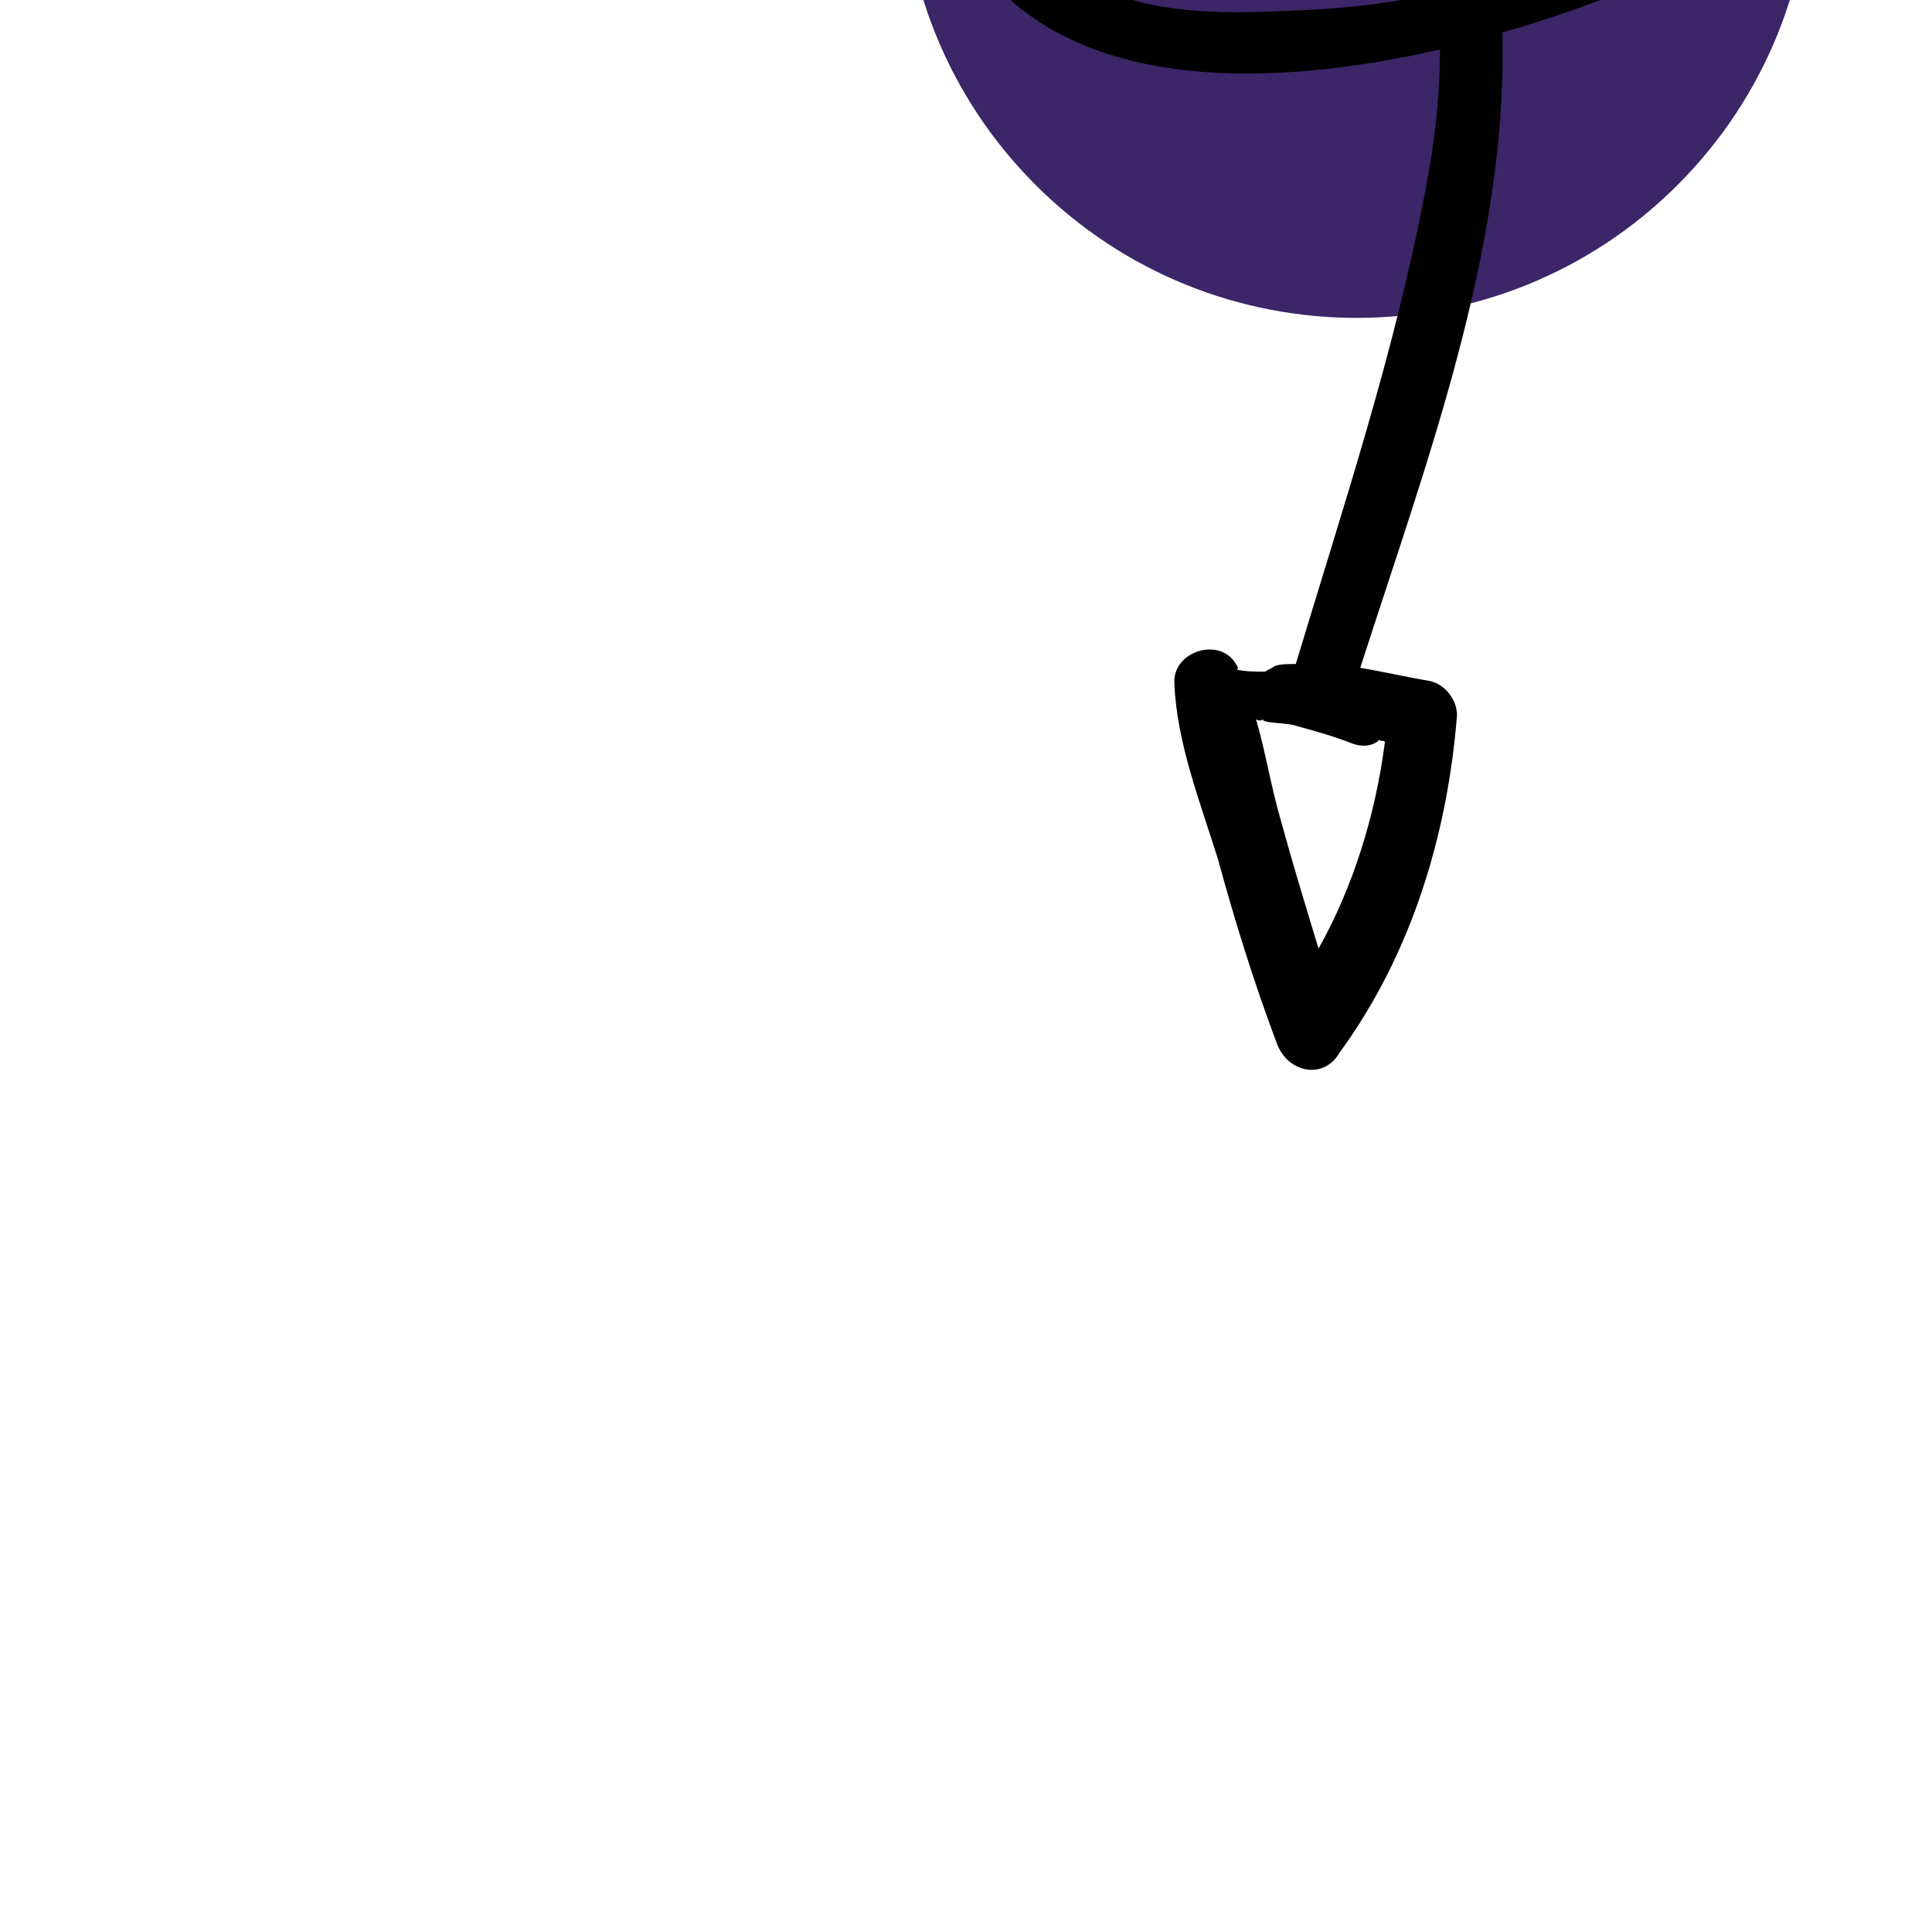
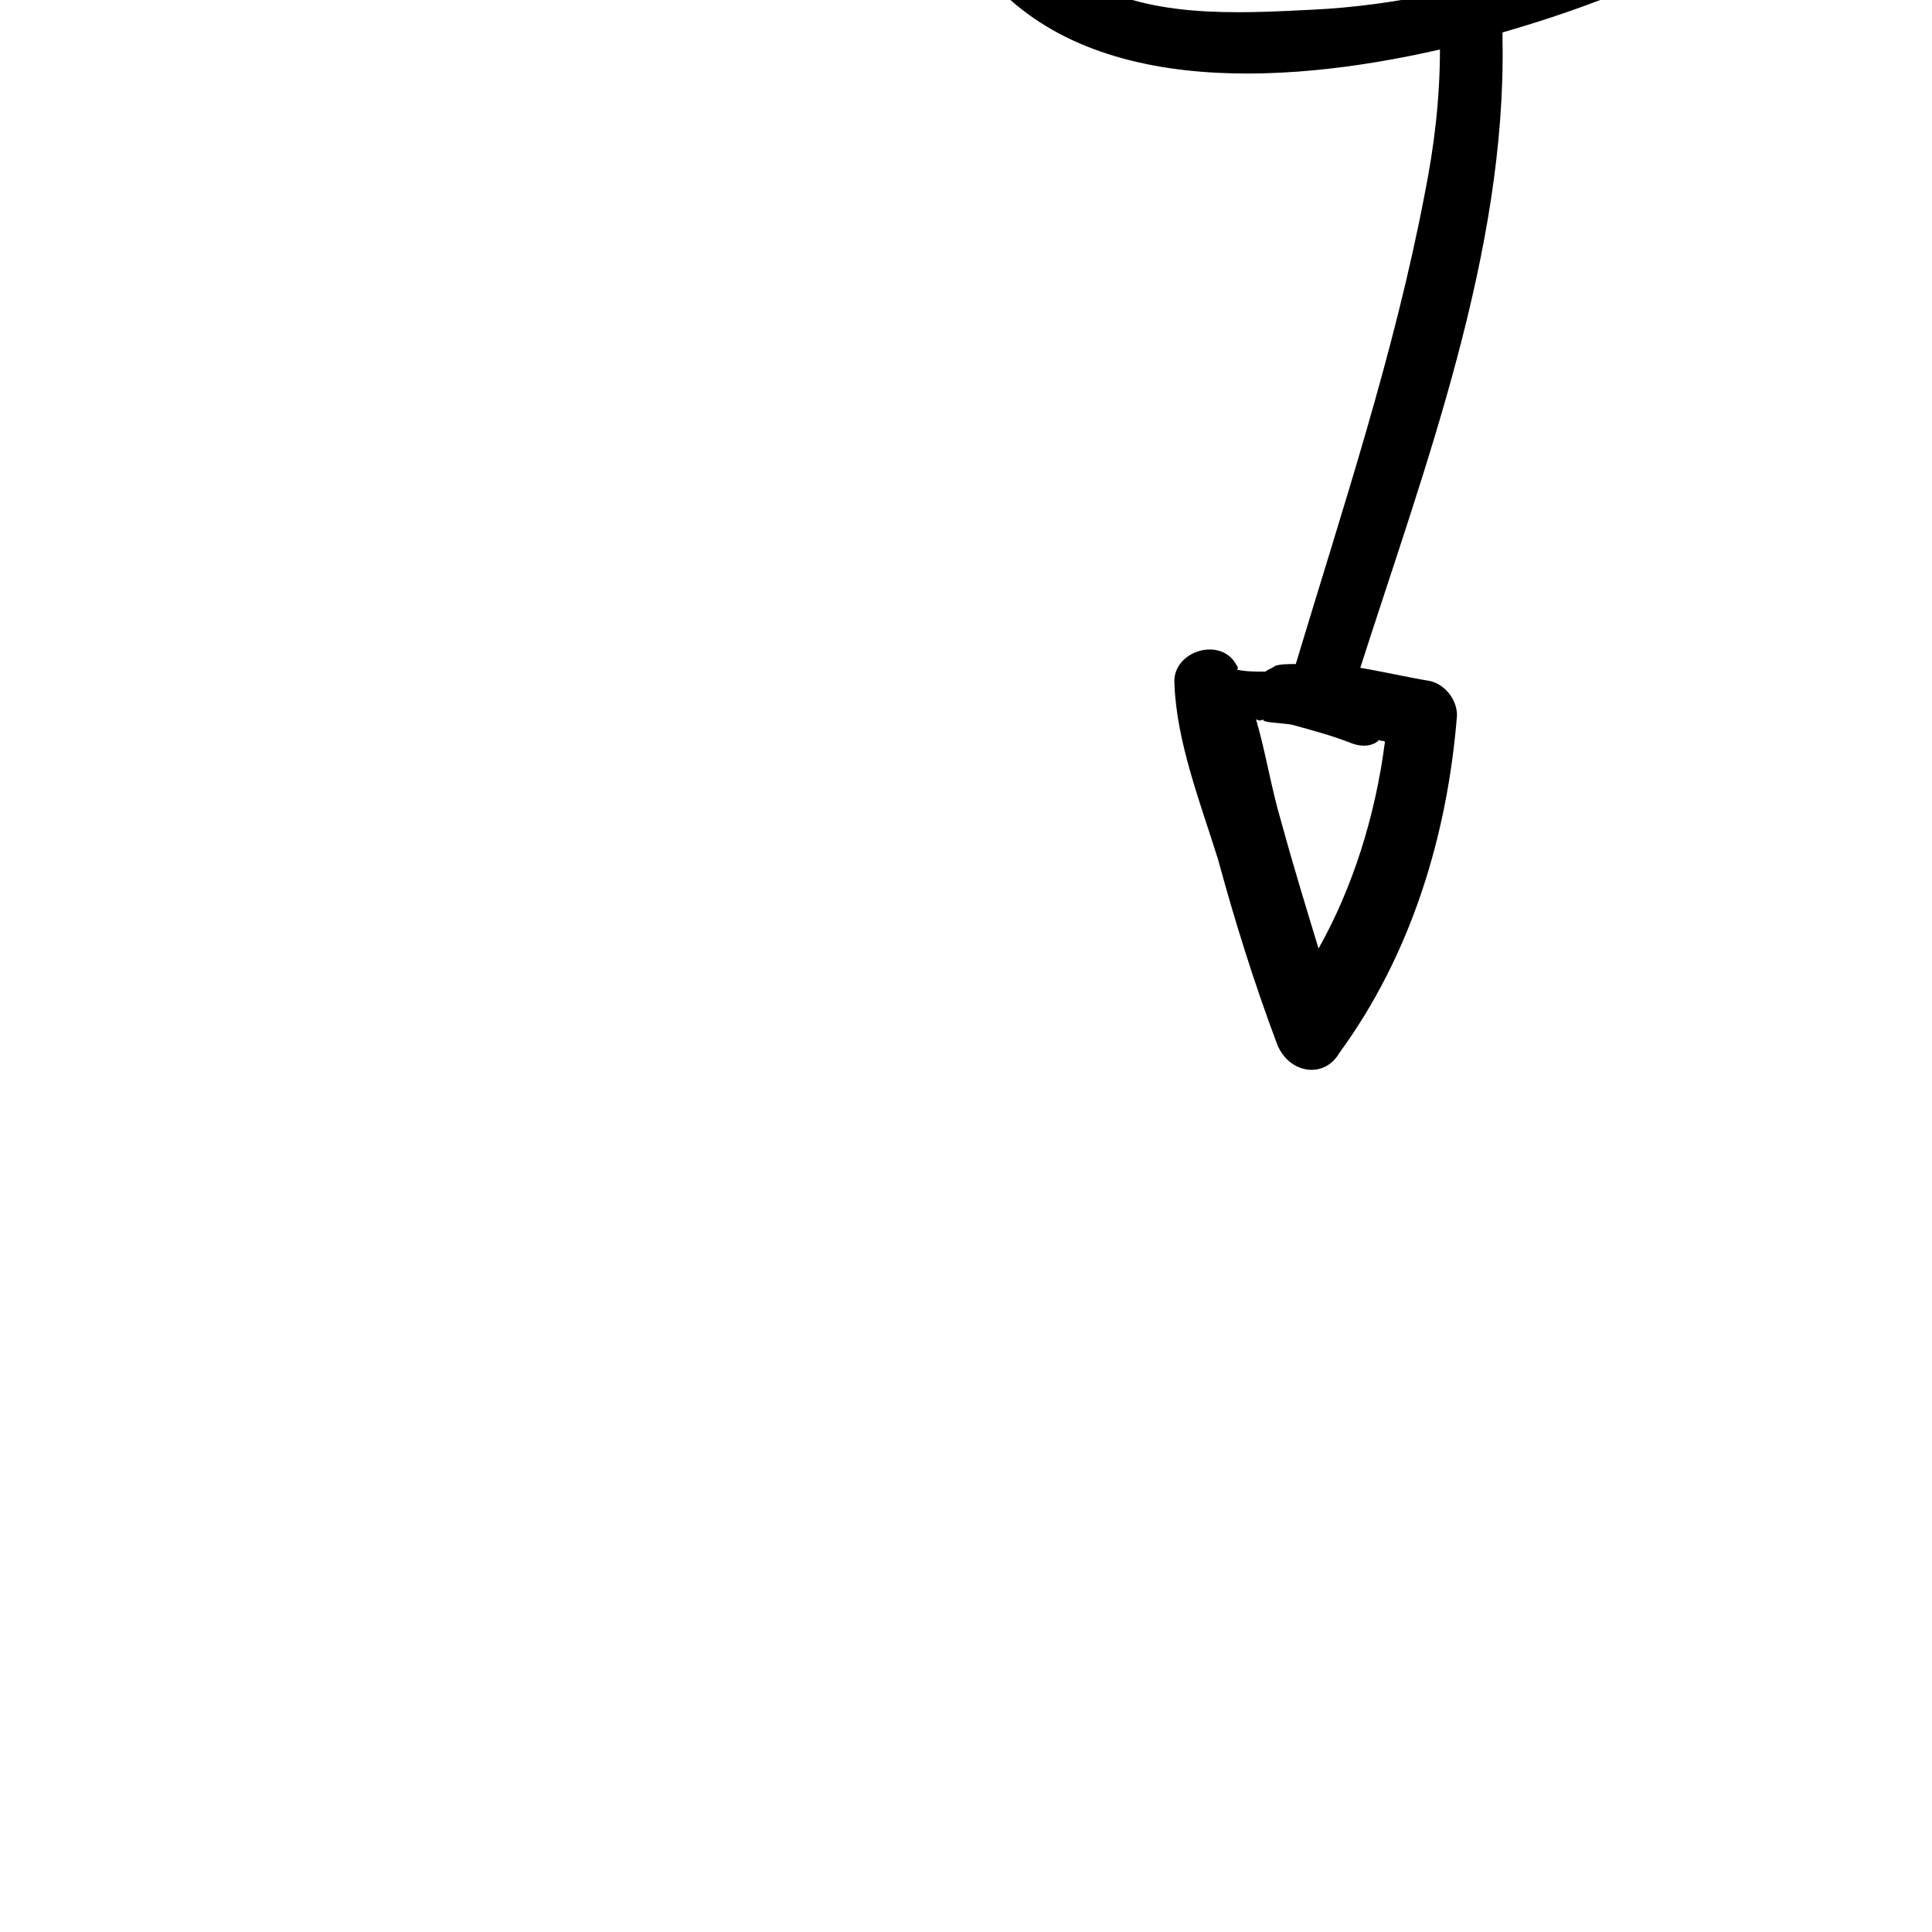
<svg xmlns="http://www.w3.org/2000/svg" fill="#000000" version="1.1" id="Capa_1" width="800px" height="800px" viewBox="-36.73 -36.73 440.80 440.80" xml:space="preserve" data-darkreader-inline-fill="" style="--darkreader-inline-fill: #060606; --darkreader-inline-stroke: #f9f7f4;" transform="rotate(45)matrix(1, 0, 0, -1, 0, 0)" stroke="#000000" stroke-width="0.004" data-darkreader-inline-stroke="">
  <g id="SVGRepo_bgCarrier" stroke-width="0" transform="translate(97.34484,97.34484), scale(0.47)">
-     <rect x="-86.73" y="6.73" width="440.80" height="440.80" rx="220.4" fill="#3b2667" strokewidth="0" data-darkreader-inline-fill="" style="--darkreader-inline-fill: #122a32;" />
-   </g>
+ 
+ </g>
  <g id="SVGRepo_tracerCarrier" stroke-linecap="round" stroke-linejoin="round" stroke="#CCCCCC" stroke-width="0.735" data-darkreader-inline-stroke="" style="--darkreader-inline-stroke: #d7d2cb;" />
  <g id="SVGRepo_iconCarrier">
    <g>
      <path d="M337.591,0.932c-13.464,6.12-26.315,12.852-39.168,20.196c-11.628,6.12-25.704,12.24-35.496,21.42 c-5.508,4.896,0,15.3,7.344,12.852c0,0,0.612,0,0.612-0.612c1.836,1.224,3.061,2.448,4.896,4.284c0,0.612,0.611,1.836,0.611,2.448 c0.612,1.224,1.836,2.448,3.061,3.672c-17.748,33.048-34.272,66.096-55.08,96.696c-6.12,9.18-12.853,17.748-20.808,25.704 c-19.584-31.212-51.409-67.32-89.965-60.588c-50.796,9.18-23.256,63.647,3.06,82.008c31.212,22.644,58.14,21.42,85.068,0 c12.24,20.808,20.809,44.063,19.584,66.708c-1.836,54.468-50.796,63.647-91.8,49.571c6.12-15.912,7.956-34.271,4.284-50.184 c-6.12-28.764-50.184-54.468-75.888-34.272c-25.092,20.196,22.032,71.604,37.332,82.009c4.284,3.06,9.18,6.119,14.076,8.567 c-0.612,0.612-0.612,1.225-1.224,1.836c-28.152,44.064-65.484,6.12-82.62-25.092c-2.448-4.896-9.18-0.612-7.344,4.284 c14.076,32.436,42.84,70.38,81.396,48.348c9.18-5.508,17.136-13.464,22.644-23.256c33.66,13.464,72.829,13.464,97.308-17.136 c29.376-36.72,11.017-84.456-8.567-119.952c0.611-0.612,0.611-0.612,1.224-1.224c34.884-33.66,56.304-81.396,78.336-124.236 c4.284,3.06,9.181,6.12,13.464,9.18c3.061,1.836,7.345,1.224,9.792-1.224c17.748-20.808,31.212-45.9,35.496-73.44 C351.055,2.768,344.324-2.128,337.591,0.932z M178.471,207.787c-23.256,13.464-46.512-3.06-63.648-18.972 c-22.644-20.808-16.524-54.468,18.36-47.735c17.748,3.672,31.824,19.584,43.452,32.436c6.12,6.732,12.241,14.687,17.749,23.255 C189.488,201.056,183.979,204.728,178.471,207.787z M116.047,319.171C116.047,319.171,115.435,319.171,116.047,319.171 c-16.524-8.567-28.764-20.808-38.556-36.107c-4.284-6.732-7.956-14.076-9.792-22.032c-6.12-20.808,26.928-10.404,35.496-6.12 C126.451,267.764,124.615,297.14,116.047,319.171z M306.379,67.028c-0.612,0-0.612-0.612-1.224-0.612 c0-1.836-1.225-3.672-3.672-4.896c-4.284-1.836-8.568-4.284-12.853-6.732c-1.836-1.224-5.508-4.896-5.508-3.672 c0-0.612-0.612-1.224-1.224-1.224c6.731-3.672,13.464-8.568,20.195-12.24c8.568-4.896,17.748-9.792,26.929-14.688 C324.74,38.264,316.784,53.564,306.379,67.028z" />
    </g>
  </g>
</svg>
